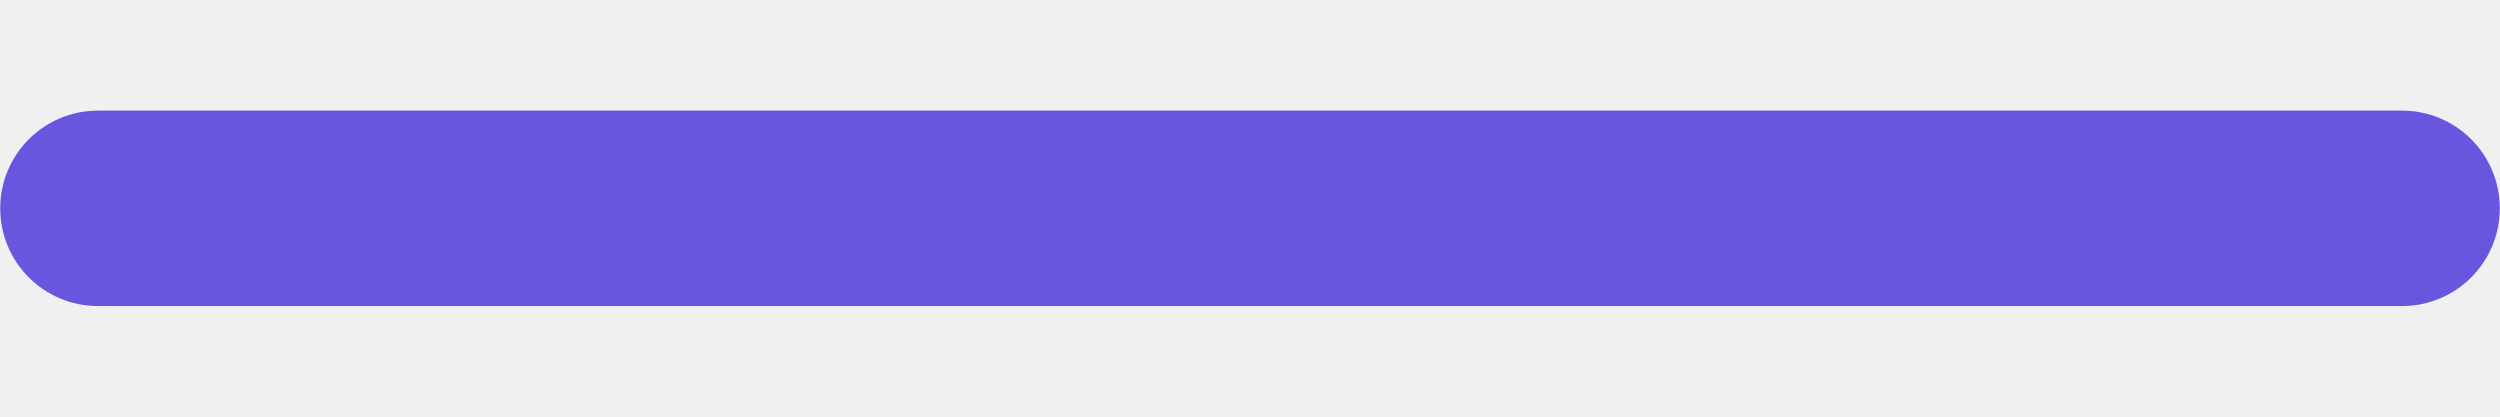
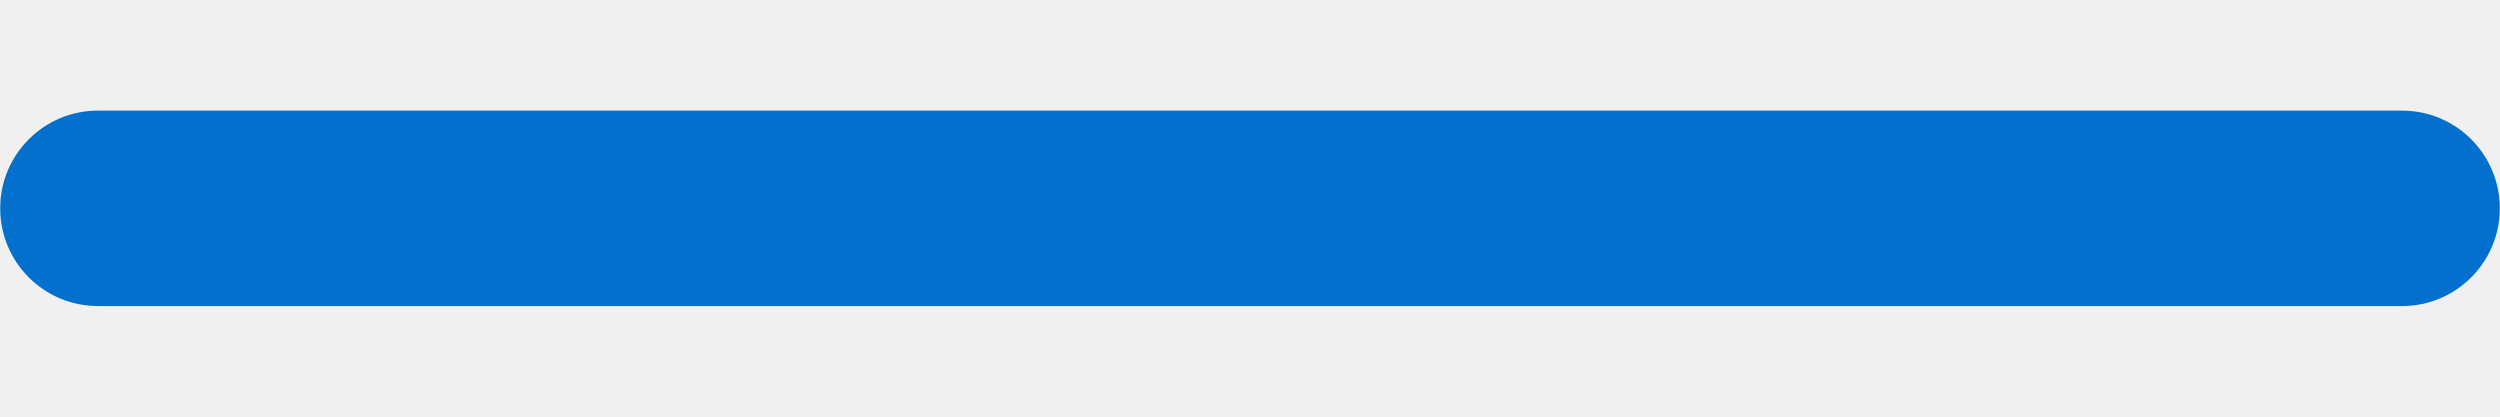
<svg xmlns="http://www.w3.org/2000/svg" width="12" height="2" fill="none">
  <g clip-path="url(#a)">
    <mask id="b" width="12" height="2" x="0" y="0" maskUnits="userSpaceOnUse" style="mask-type:luminance">
      <path fill="#fff" d="M12 0H0v2h12z" />
    </mask>
    <g mask="url(#b)">
-       <path fill="#6856DF" d="M11.531.531H.47a.469.469 0 1 0 0 .938H11.53a.469.469 0 1 0 0-.938" />
+       <path fill="#0270CC" d="M11.531.531H.47a.469.469 0 1 0 0 .938H11.53a.469.469 0 1 0 0-.938" />
    </g>
  </g>
  <defs>
    <clipPath id="a">
      <path fill="#fff" d="M0 0h12v2H0z" />
    </clipPath>
  </defs>
</svg>
